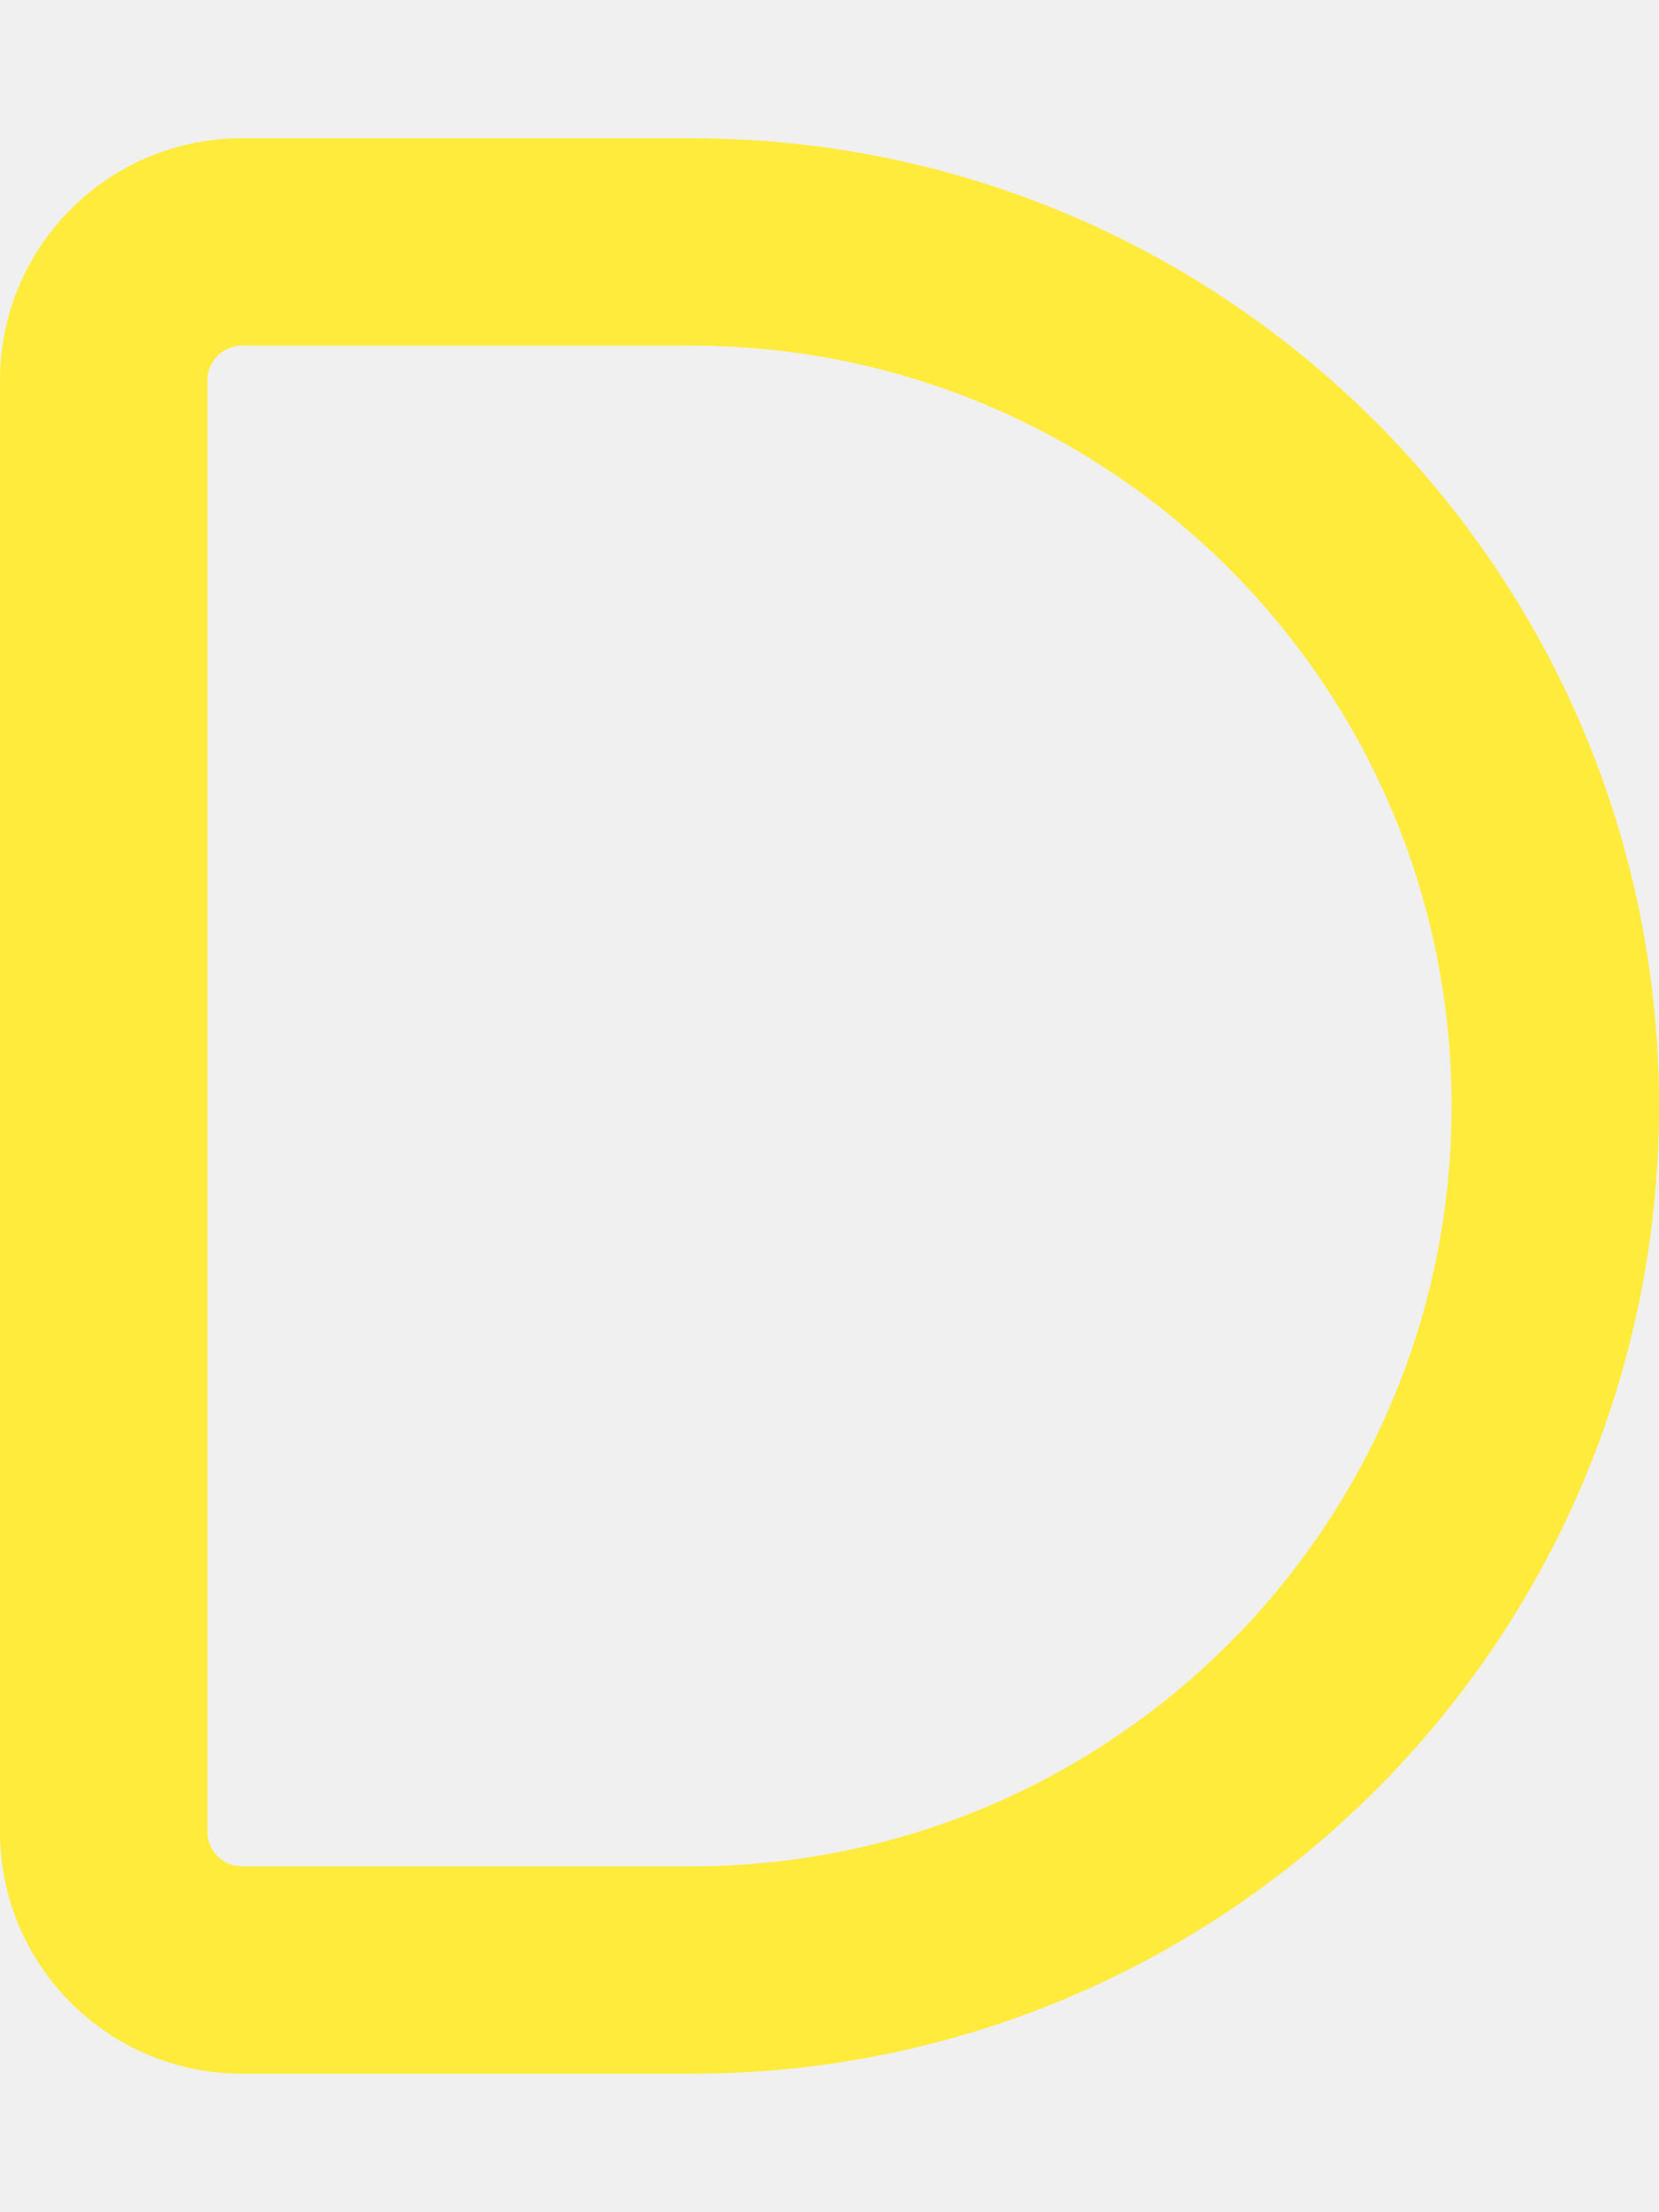
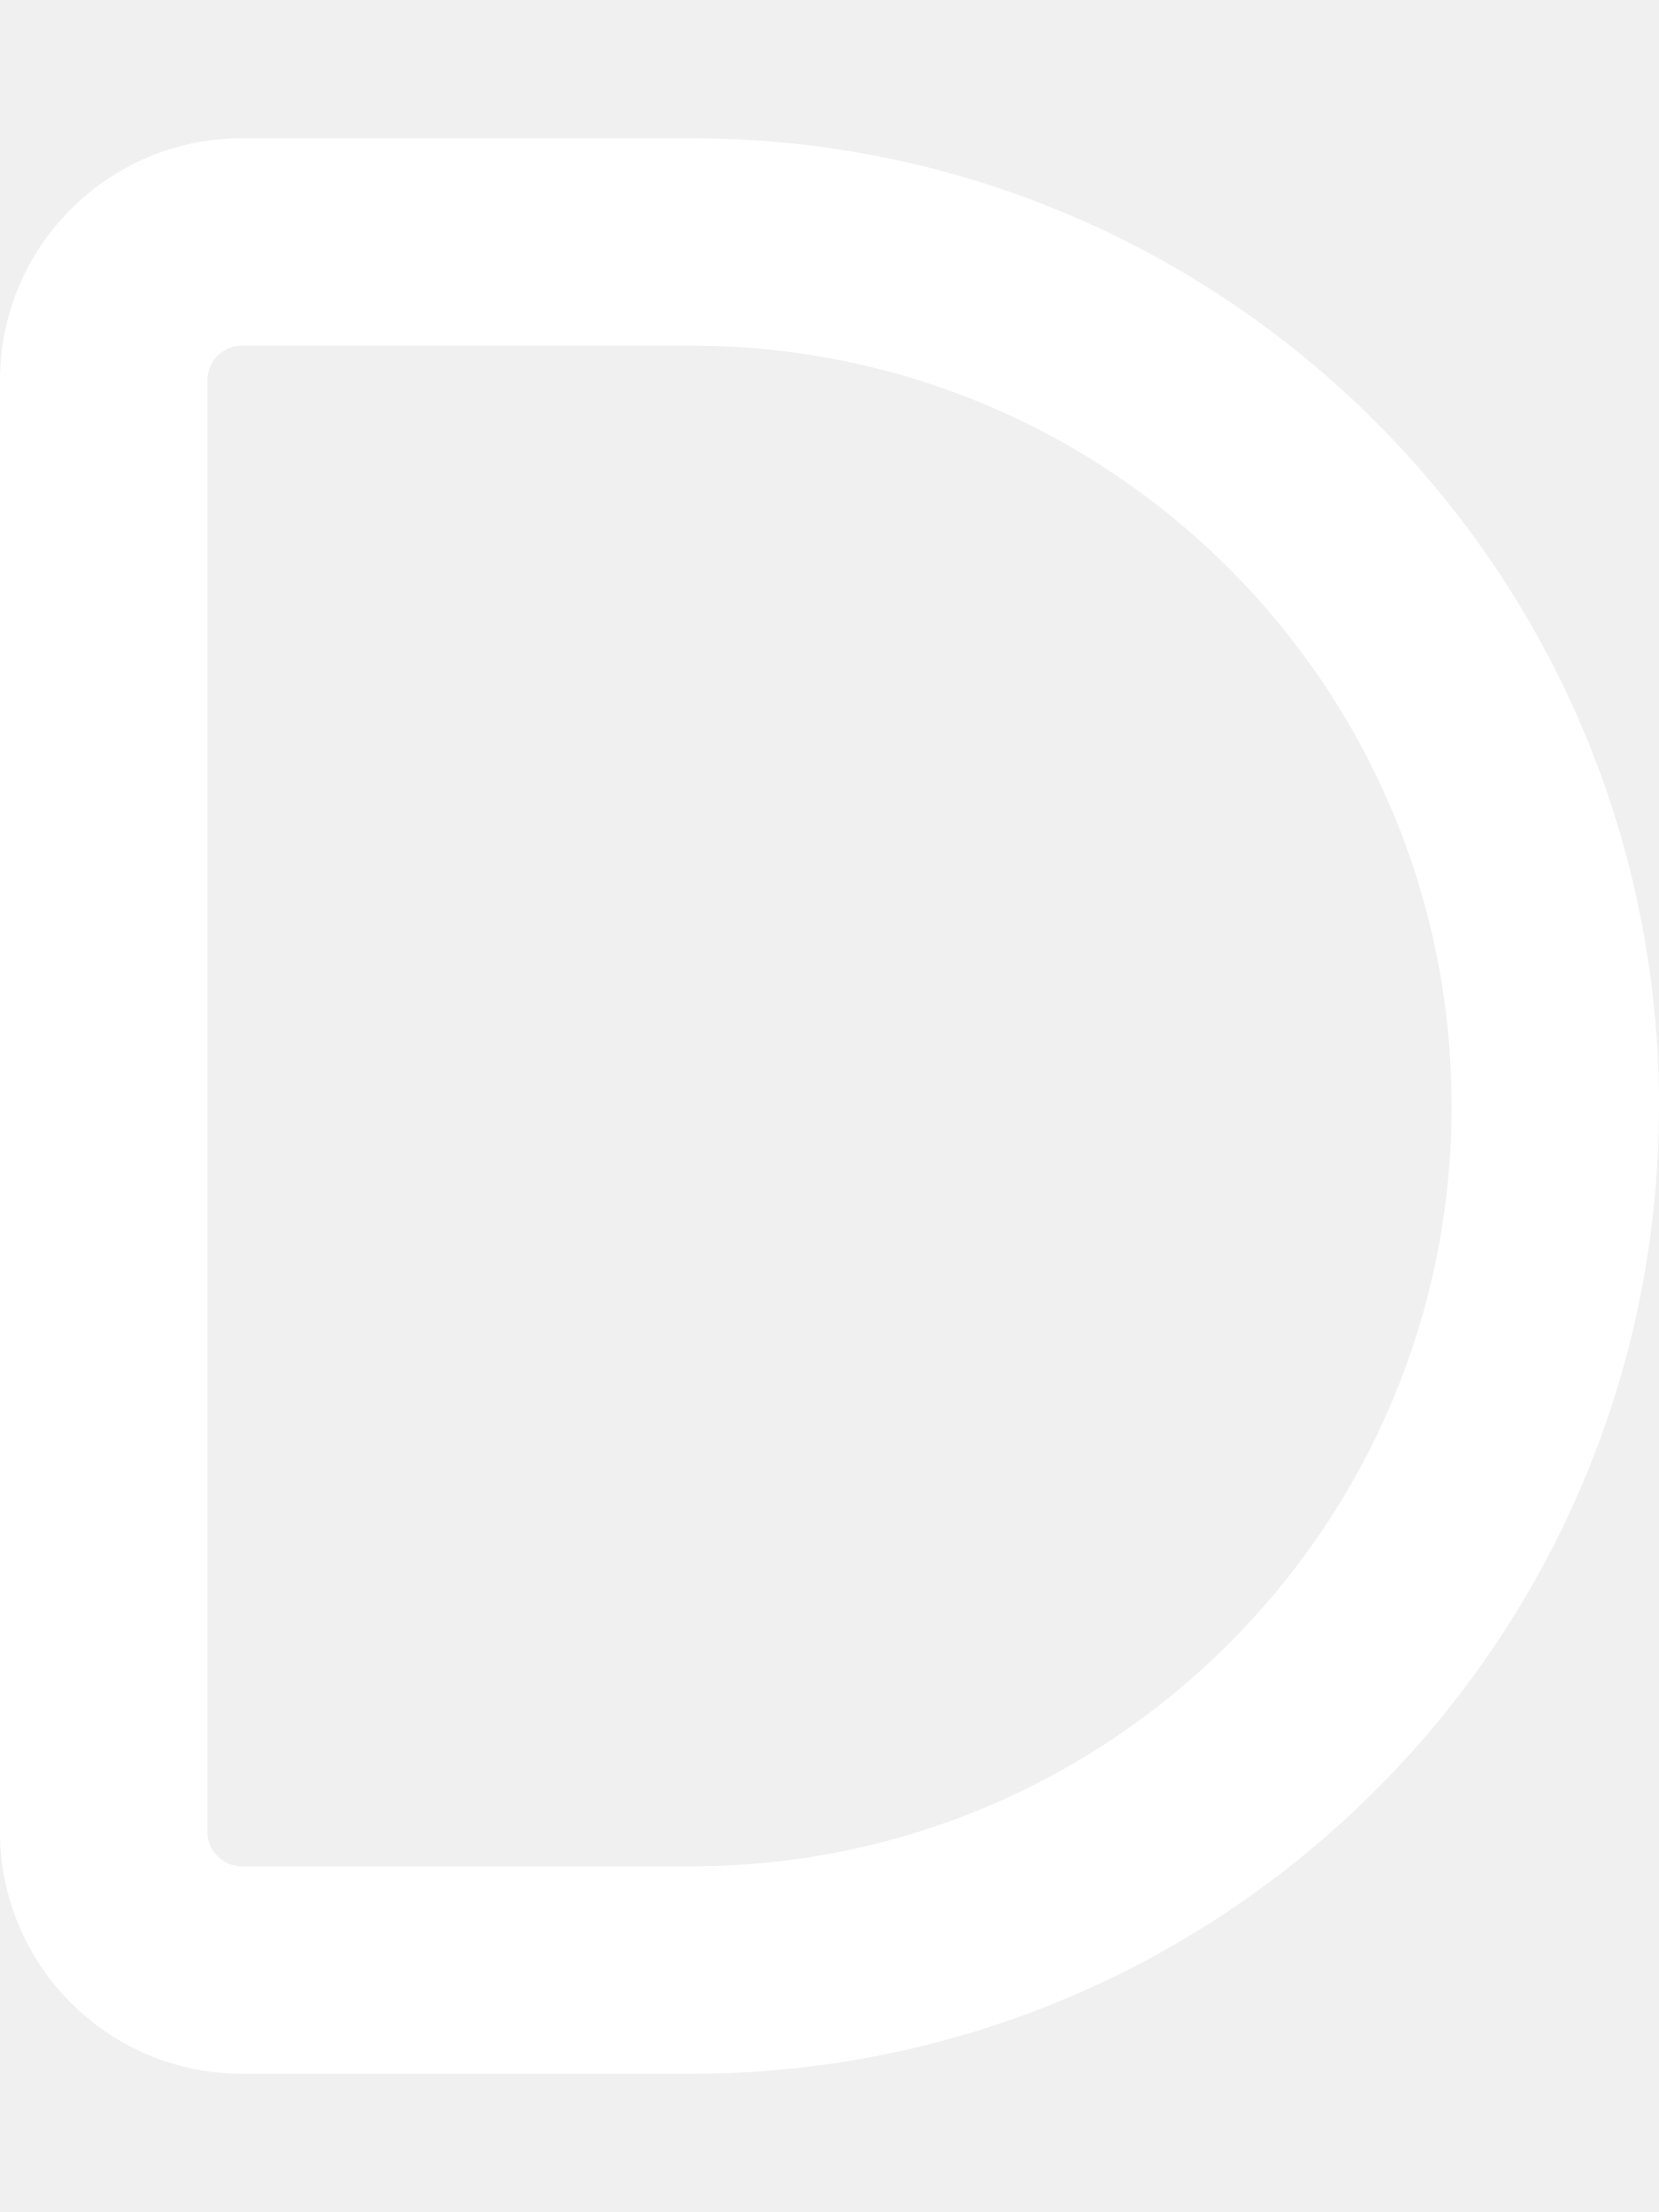
<svg xmlns="http://www.w3.org/2000/svg" viewBox="0 0 384 512">
-   <path fill="#ffeb3b" d="M56 80c-4.4 0-8 3.6-8 8V424c0 4.4 3.6 8 8 8H160c97.2 0 176-78.8 176-176s-78.8-176-176-176H56zM0 88C0 57.1 25.1 32 56 32H160c123.7 0 224 100.3 224 224s-100.3 224-224 224H56c-30.9 0-56-25.1-56-56V88z" />
+   <path fill="#fff" d="M56 80c-4.4 0-8 3.6-8 8V424c0 4.4 3.6 8 8 8H160c97.2 0 176-78.8 176-176s-78.8-176-176-176H56zM0 88C0 57.1 25.1 32 56 32H160c123.7 0 224 100.3 224 224s-100.3 224-224 224H56c-30.9 0-56-25.1-56-56V88z" />
</svg>
